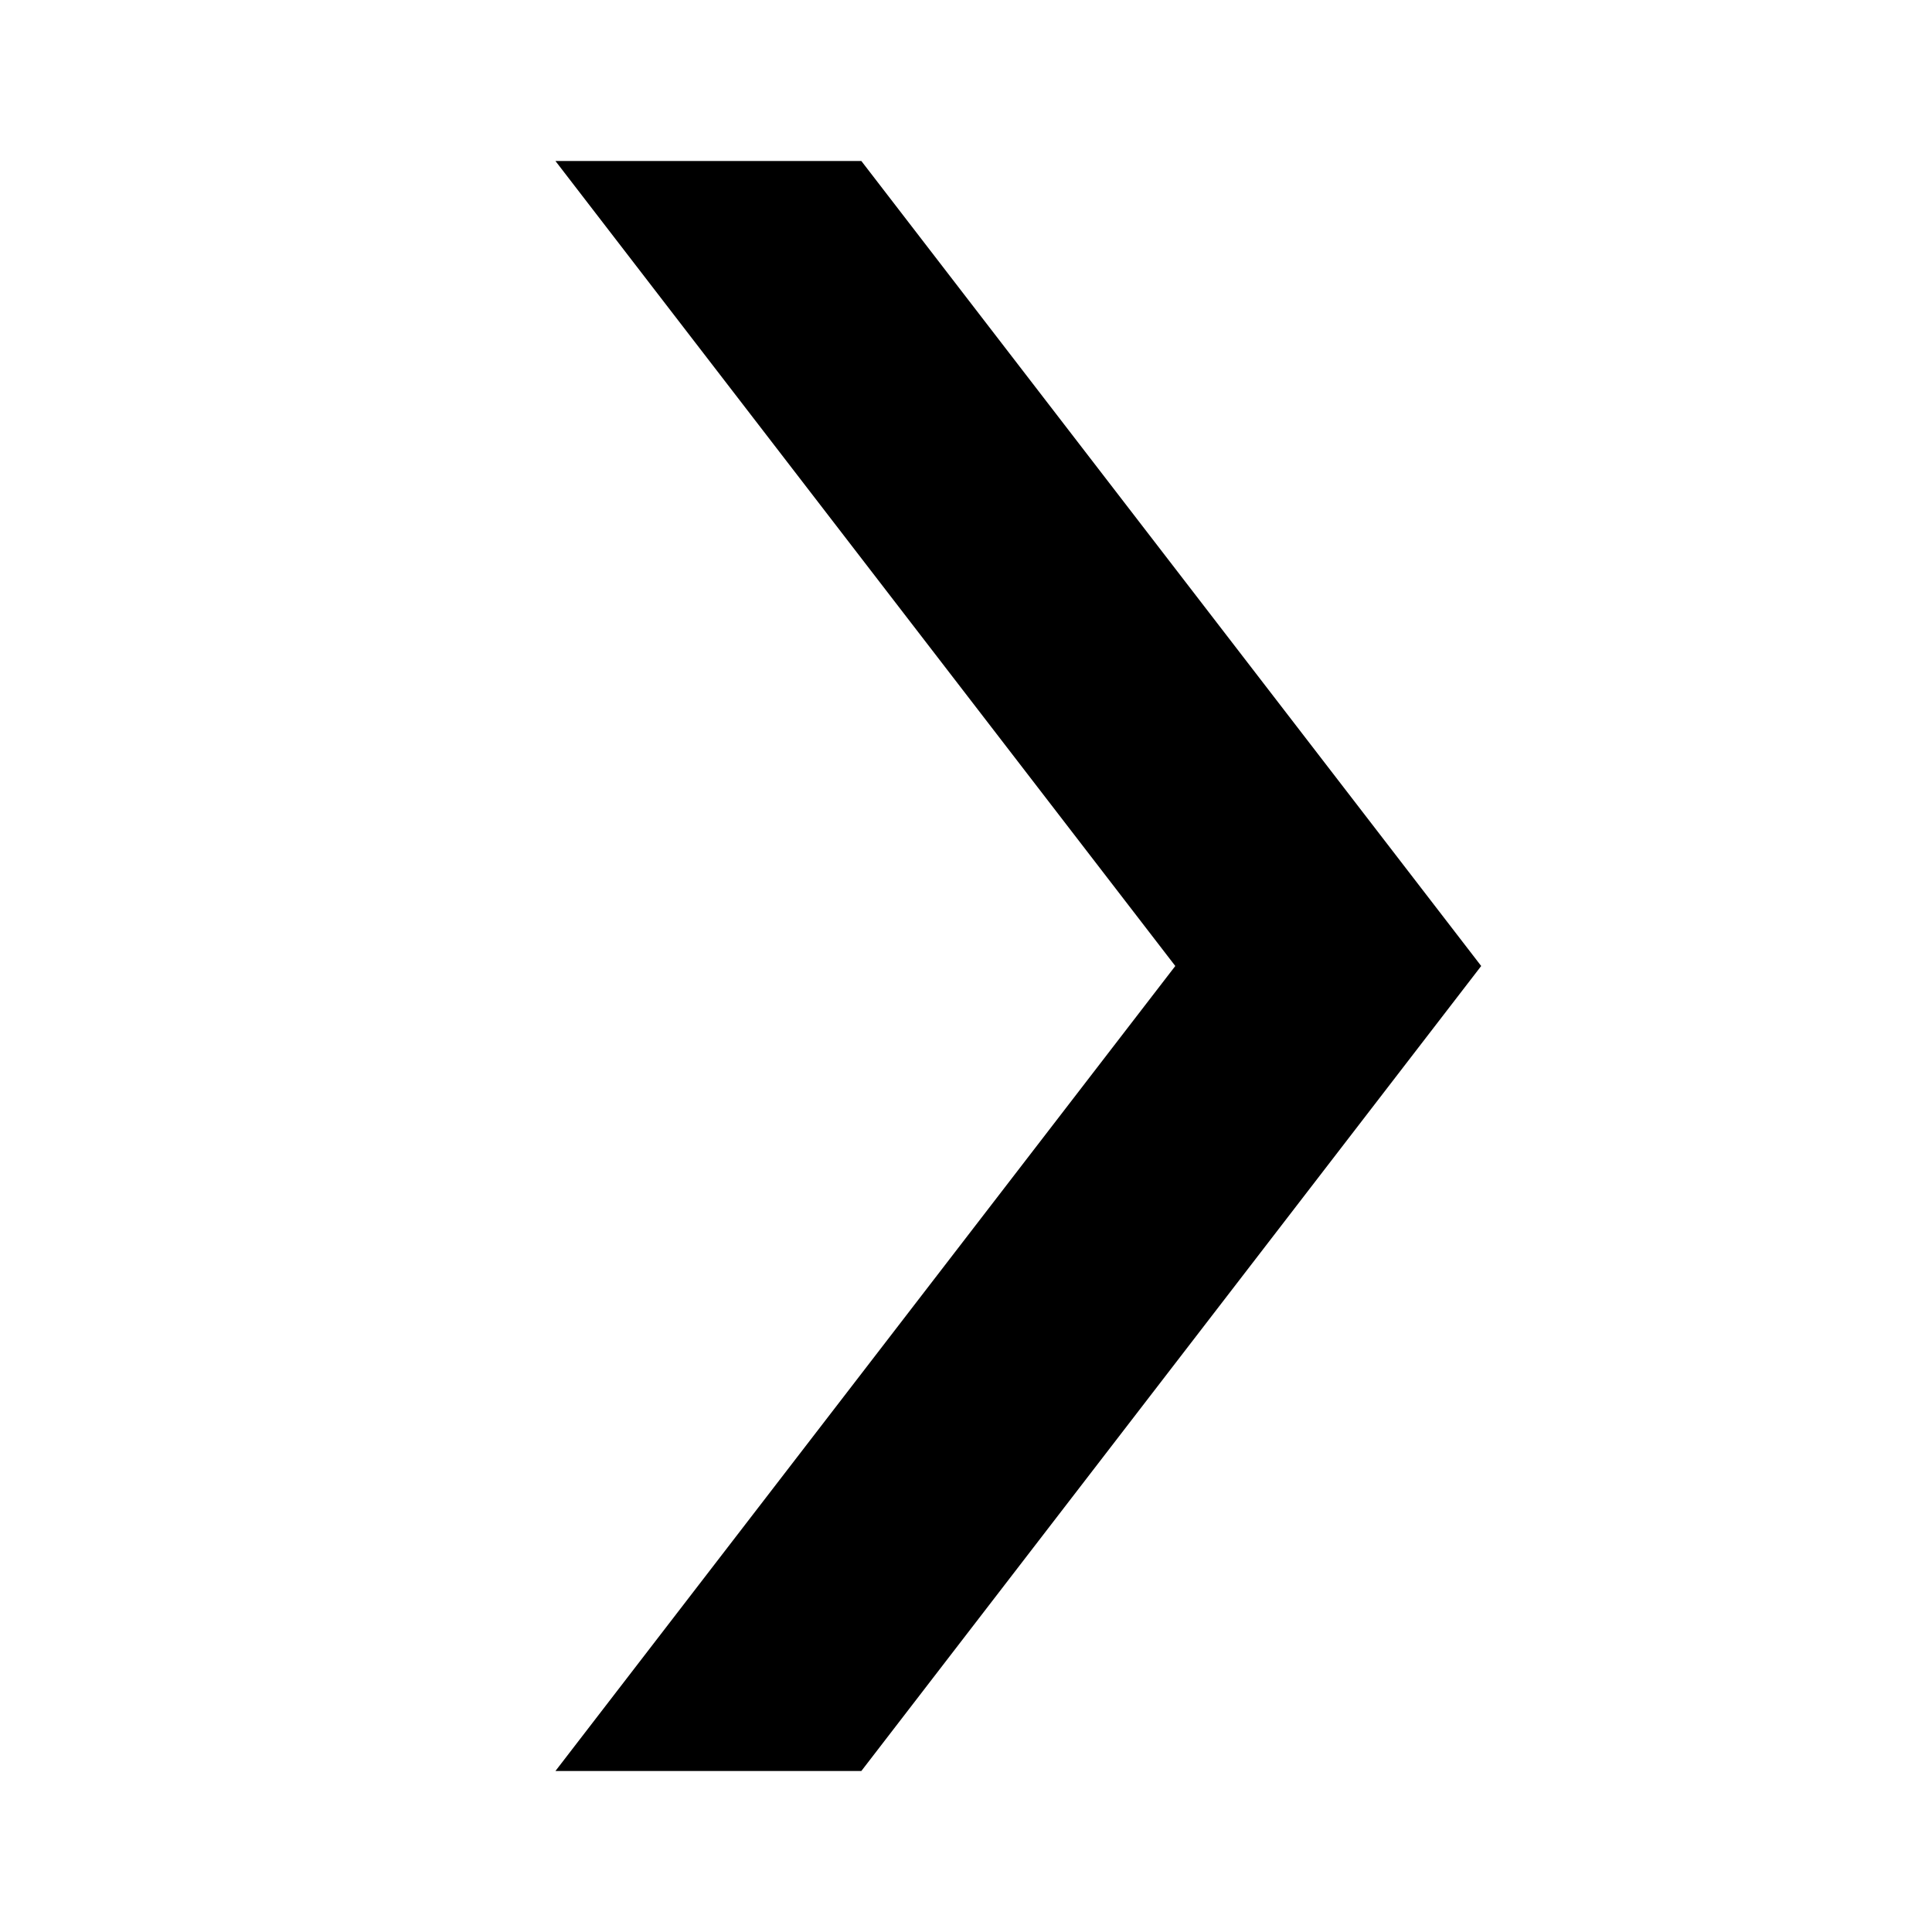
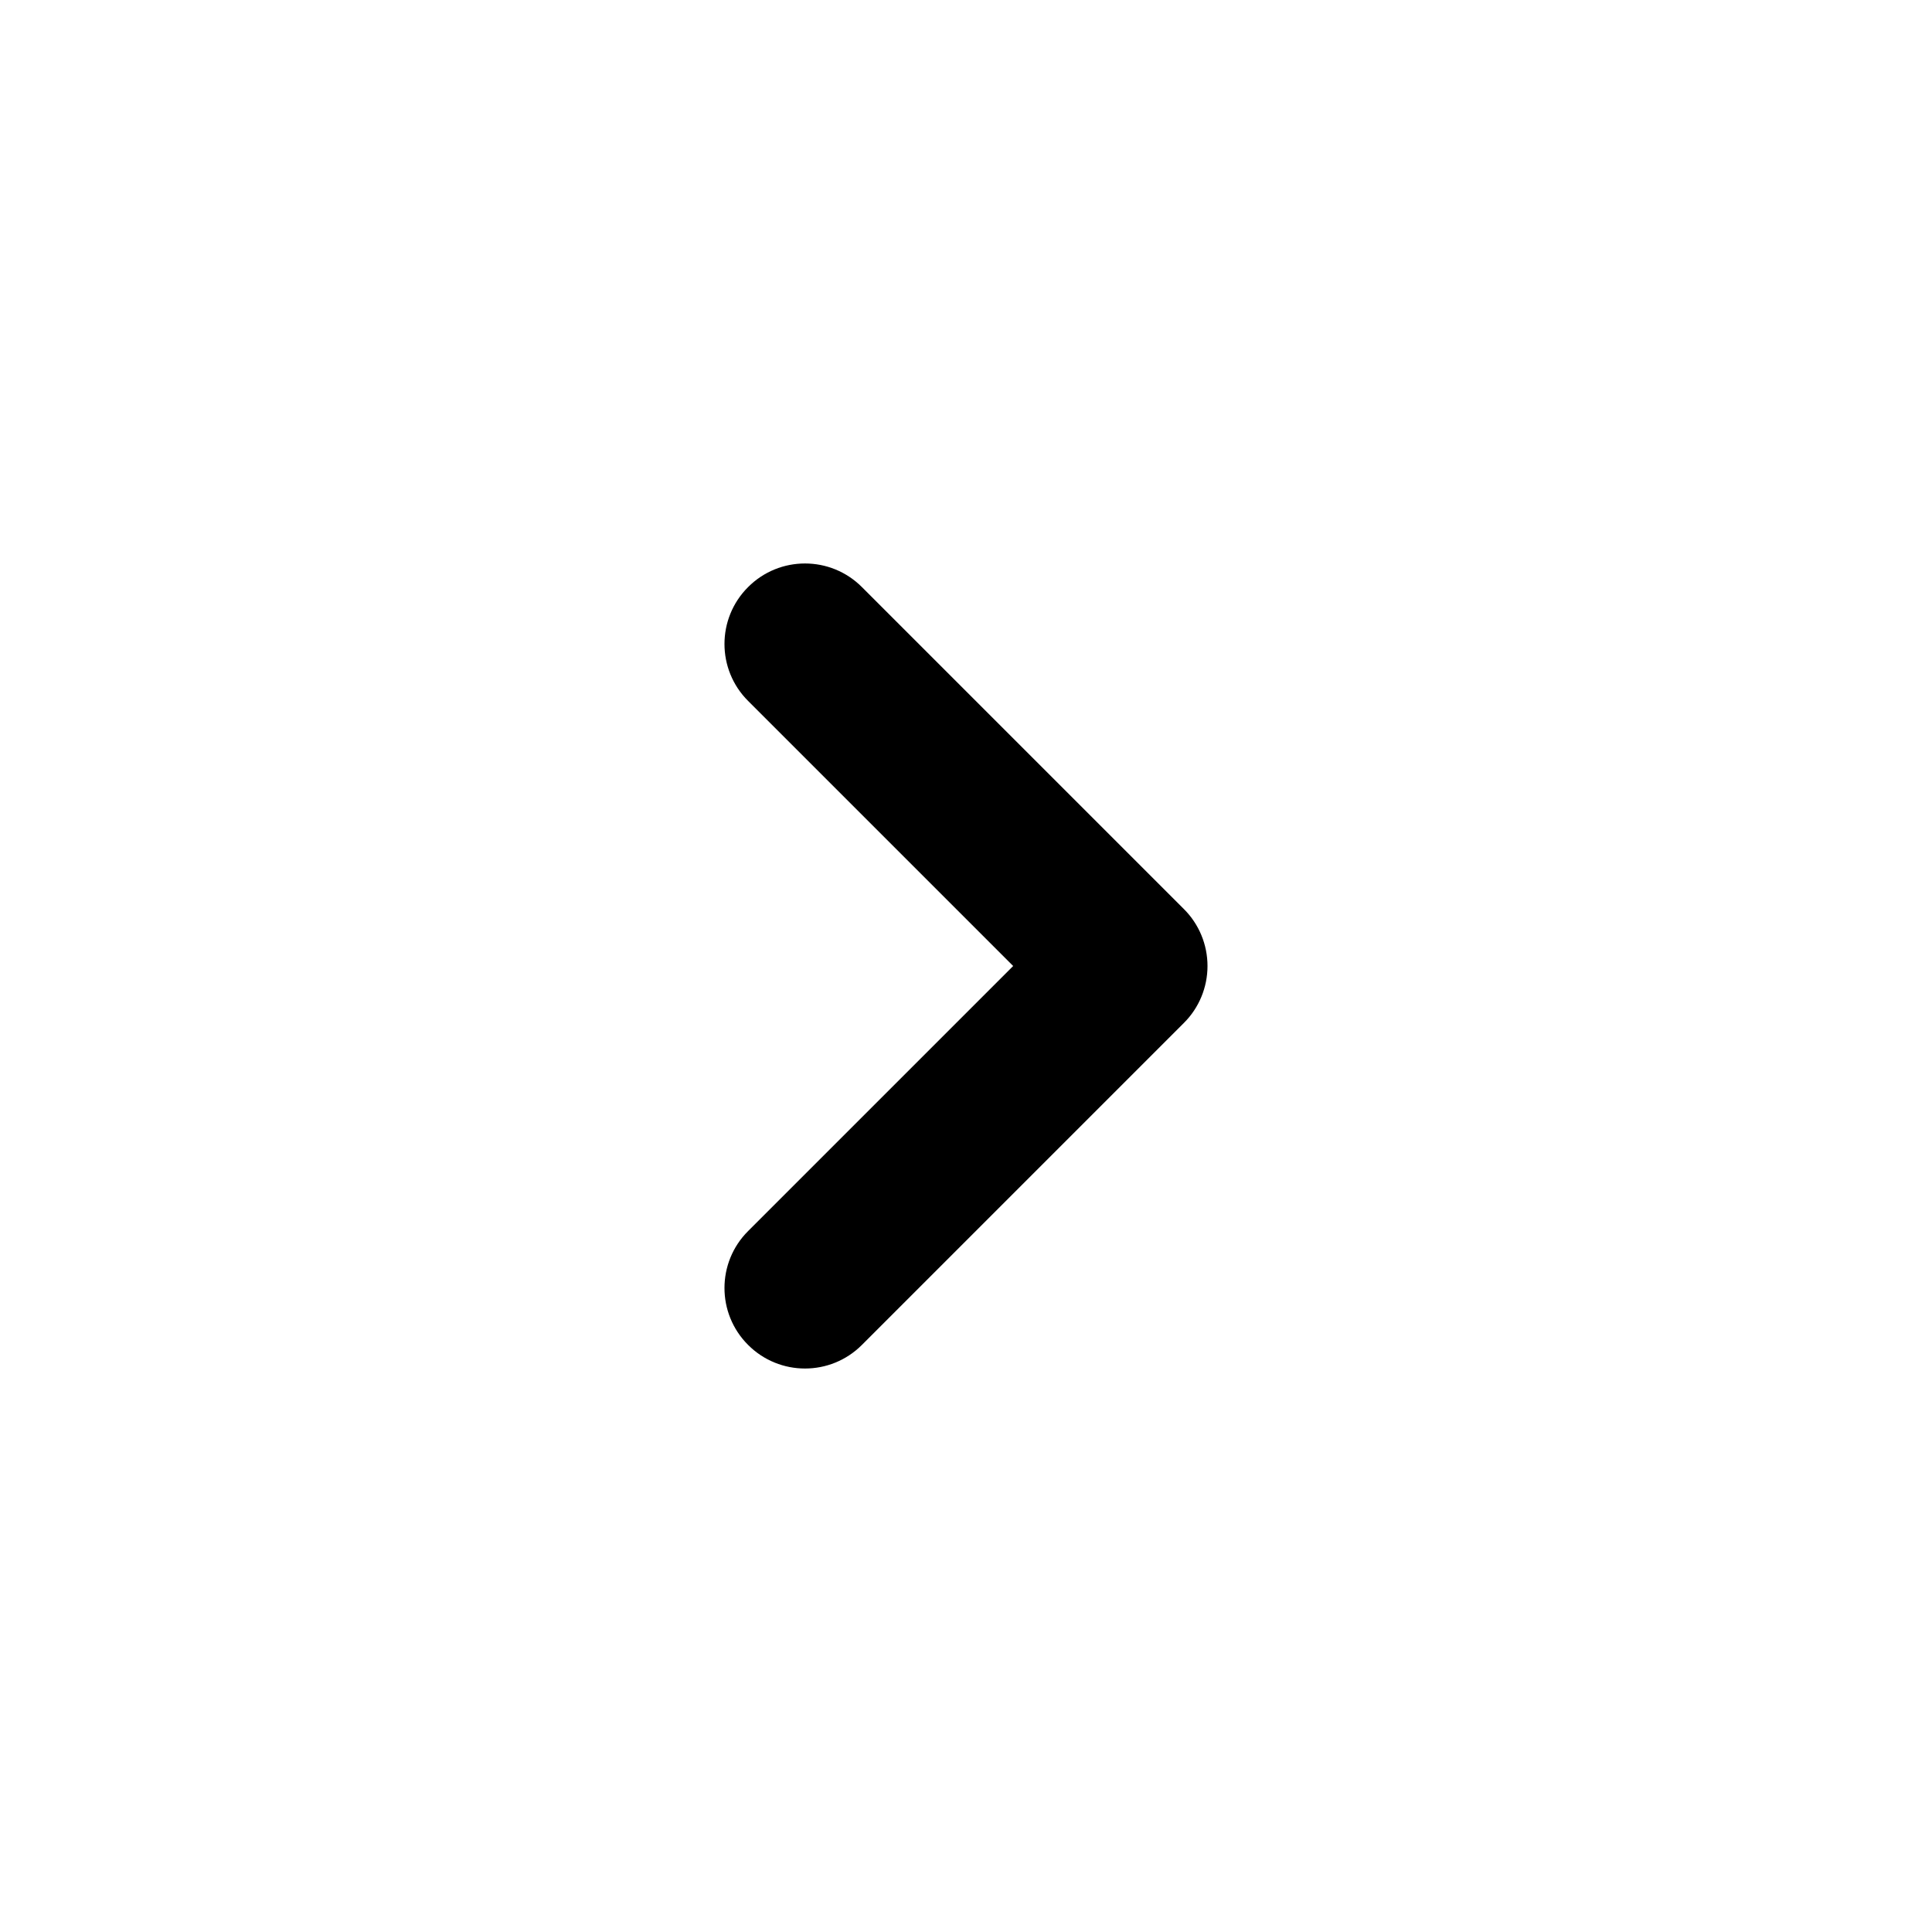
<svg viewBox="0 0 24 24">
-   <g transform="matrix(     1 0     0 1     6.899902 2   )">
-     <path fill-rule="nonzero" clip-rule="nonzero" d="M 11.5 10 L 3.8 20 L 0 20 L 7.7 10 L 0 0 L 3.8 0 L 11.5 10 Z" fill="currentColor" />
-   </g>
+   <path fill-rule="evenodd" clip-rule="evenodd" d="M9.293 7.293C8.902 7.683 8.902 8.317 9.293 8.707L12.586 12L9.293 15.293C8.902 15.683 8.902 16.317 9.293 16.707C9.683 17.098 10.317 17.098 10.707 16.707L14.707 12.707C14.895 12.52 15 12.265 15 12C15 11.735 14.895 11.48 14.707 11.293L10.707 7.293C10.317 6.902 9.683 6.902 9.293 7.293Z" />
</svg>
